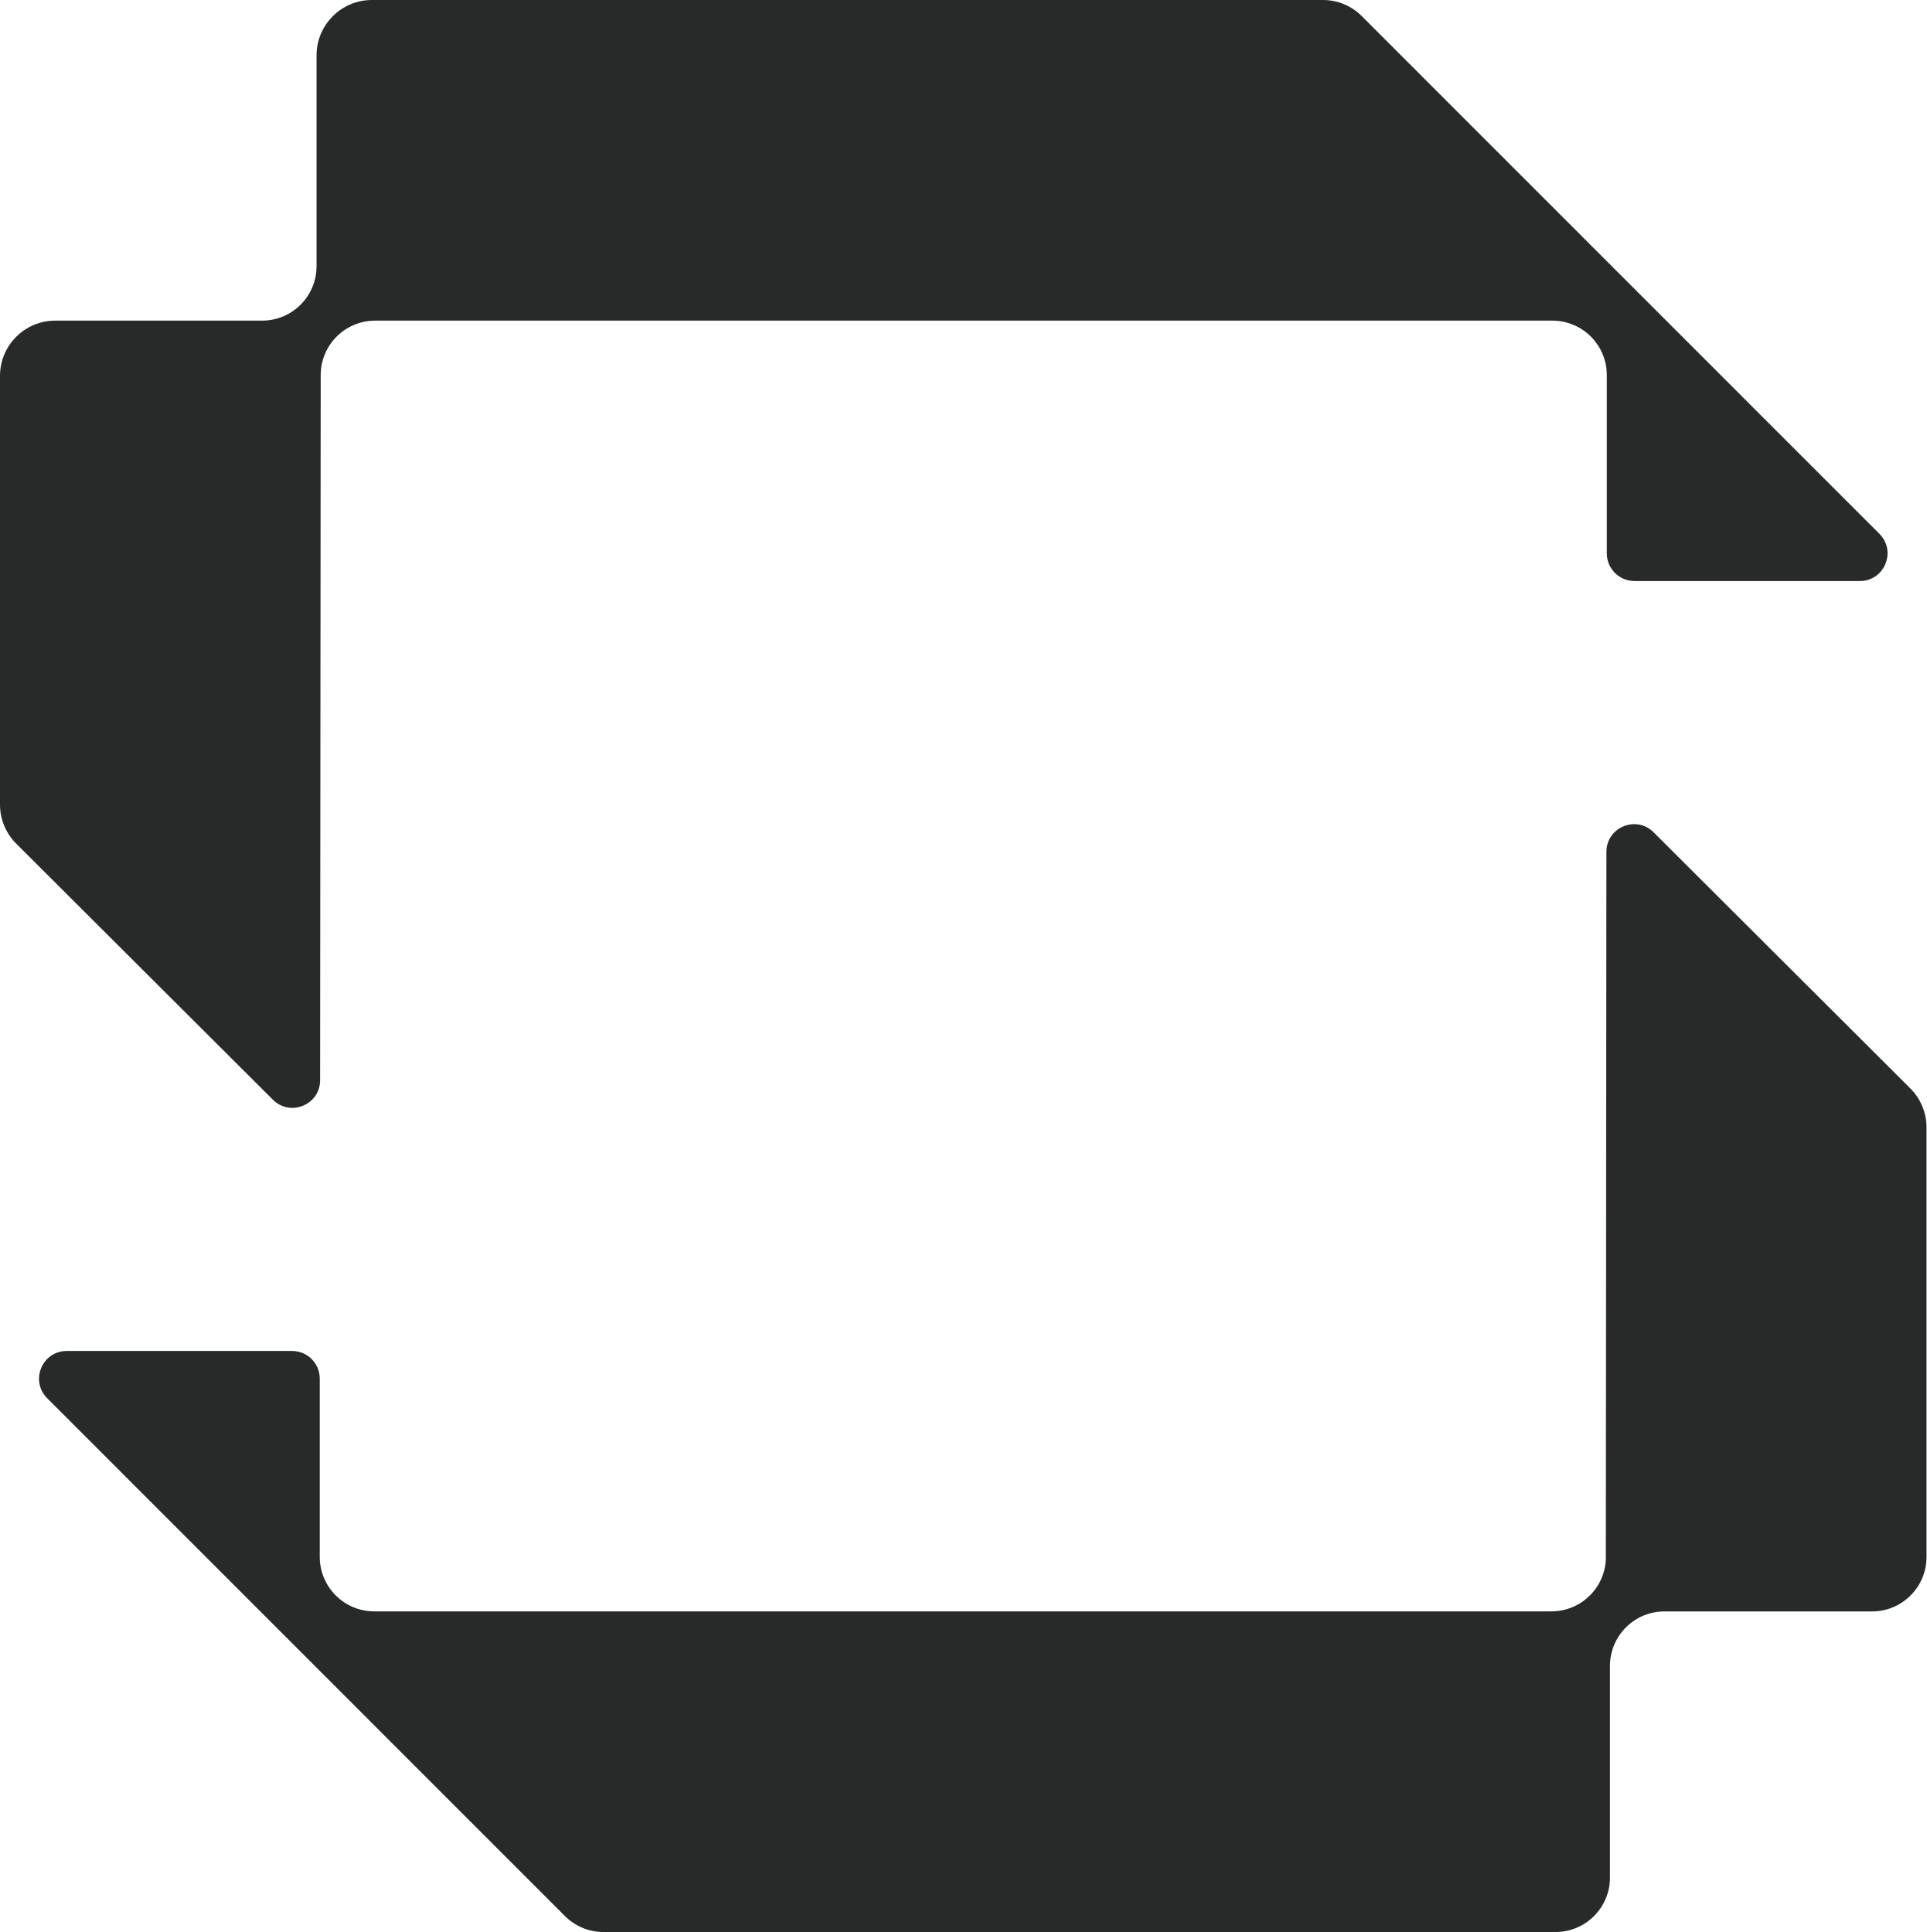
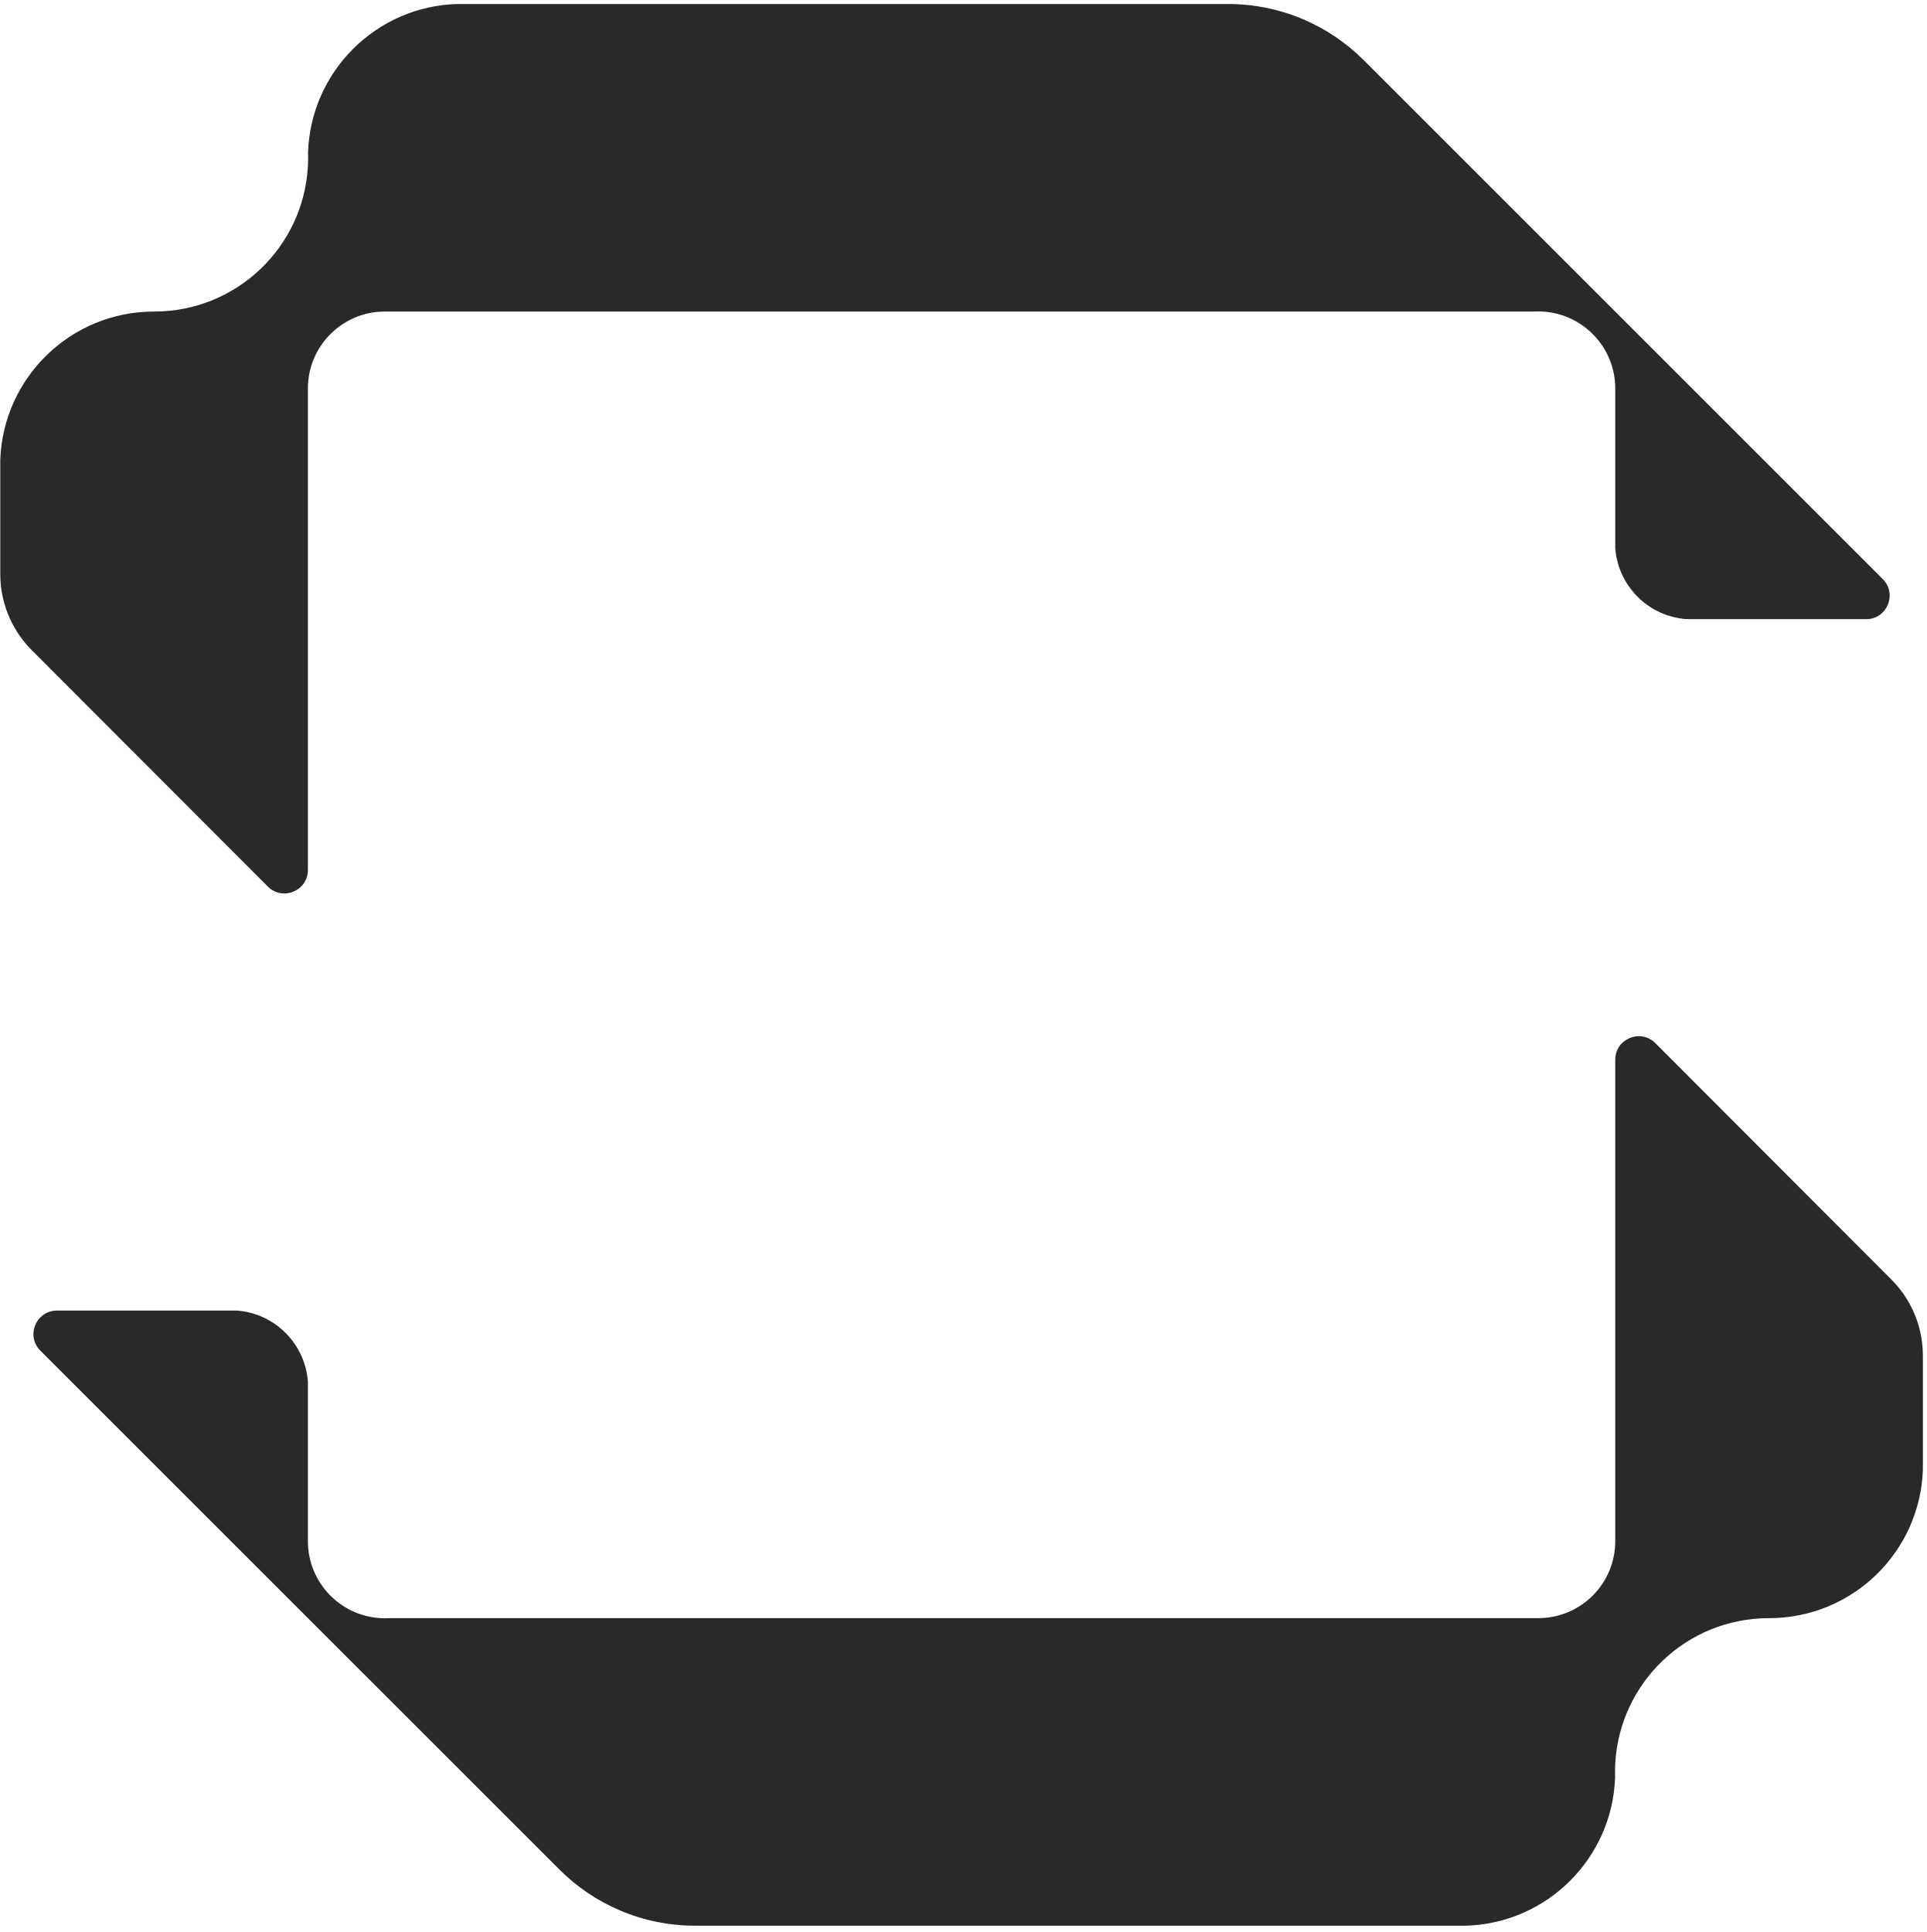
- <svg xmlns="http://www.w3.org/2000/svg" viewBox="0 0 703.59 705.73">
-   <path fill="#282929" d="M586.48,568.71c0,10.99-8.91,19.9-19.9,19.9H136.68c-10.99,0-19.9-8.91-19.9-19.9v-65.12c0-5.58-4.52-10.1-10.1-10.1H24.38c-9,0-13.51,10.88-7.15,17.25l189.09,189.17c3.73,3.73,8.79,5.83,14.07,5.83h347.68c10.99,0,19.9-8.91,19.9-19.9v-77.31c0-10.99,8.91-19.9,19.9-19.9h75.81c10.99,0,19.9-8.91,19.9-19.9v-156.86c0-5.37-2.13-10.51-5.93-14.3l-93.74-93.54c-6.36-6.35-17.23-1.85-17.24,7.14l-.21,257.56Z" />
-   <path fill="#282929" d="M497.27,5.83c-3.73-3.73-8.79-5.83-14.07-5.83H135.82c-11.16,0-20.21,9.05-20.21,20.21v77.01c0,10.99-8.91,19.9-19.9,19.9H20.21C9.05,117.11,0,126.16,0,137.32v156.56c0,5.37,2.13,10.51,5.93,14.3l93.74,93.54c6.36,6.35,17.23,1.85,17.24-7.14l.21-257.56c0-10.99,8.91-19.9,19.9-19.9h429.9c10.99,0,19.9,8.91,19.9,19.9v65.12c0,5.58,4.52,10.1,10.1,10.1h82.3c9,0,13.51-10.88,7.15-17.25L497.27,5.83Z" />
+ <svg xmlns="http://www.w3.org/2000/svg" id="Layer_1" version="1.1" viewBox="0 0 703.59 705.73">
+   <defs>
+     <style>
+       .st0 {
+         fill: #282929;
+       }
+     </style>
+   </defs>
+   <path class="st0" d="M681.55,226.15h-65.63c-13.91-.98-25.04-12.11-26.02-26.02v-58.22c0-15.01-11.75-27.27-26.54-28.11-.53-.03-1.06-.05-1.6-.05s-1.07.01-1.6.05H140.56c-15.52,0-28.11,12.58-28.11,28.11v175.87c0,7.64-9.24,11.47-14.64,6.06L11.63,237.53c-3.27-3.27-5.97-7.12-7.93-11.38-2.3-5-3.6-10.57-3.6-16.45v-41.71c1.06-30.12,25.8-54.19,56.17-54.19h.08c30.01,0,54.51-23.53,56.1-53.13.02-.37.03-.74.05-1.11.02-.64.03-1.28.03-1.93s-.01-1.29-.03-1.93c.99-29.58,24.83-53.35,54.42-54.24h281.51c19.4,0,36.98,7.86,49.68,20.59l91.78,91.77,97.71,97.71c5.4,5.4,1.58,14.64-6.06,14.64Z" />
+   <path class="st0" d="M20.8,478.73h65.63c13.91.98,25.04,12.11,26.02,26.02v58.22c0,15.01,11.75,27.27,26.54,28.11.53.03,1.06.05,1.6.05s1.07-.01,1.6-.05h419.6c15.52,0,28.11-12.58,28.11-28.11v-175.87c0-7.64,9.24-11.47,14.64-6.06l86.18,86.32c3.27,3.27,5.97,7.12,7.93,11.38,2.3,5,3.6,10.57,3.6,16.45v41.71c-1.06,30.12-25.8,54.19-56.17,54.19h-.08c-30.01,0-54.51,23.53-56.1,53.13-.02.37-.03.74-.05,1.11-.02.64-.03,1.28-.03,1.93s.01,1.29.03,1.93c-.99,29.58-24.83,53.35-54.42,54.24H253.91c-19.4,0-36.98-7.86-49.68-20.59l-91.78-91.77L14.74,493.37c-5.4-5.4-1.58-14.64,6.06-14.64Z" />
</svg>
